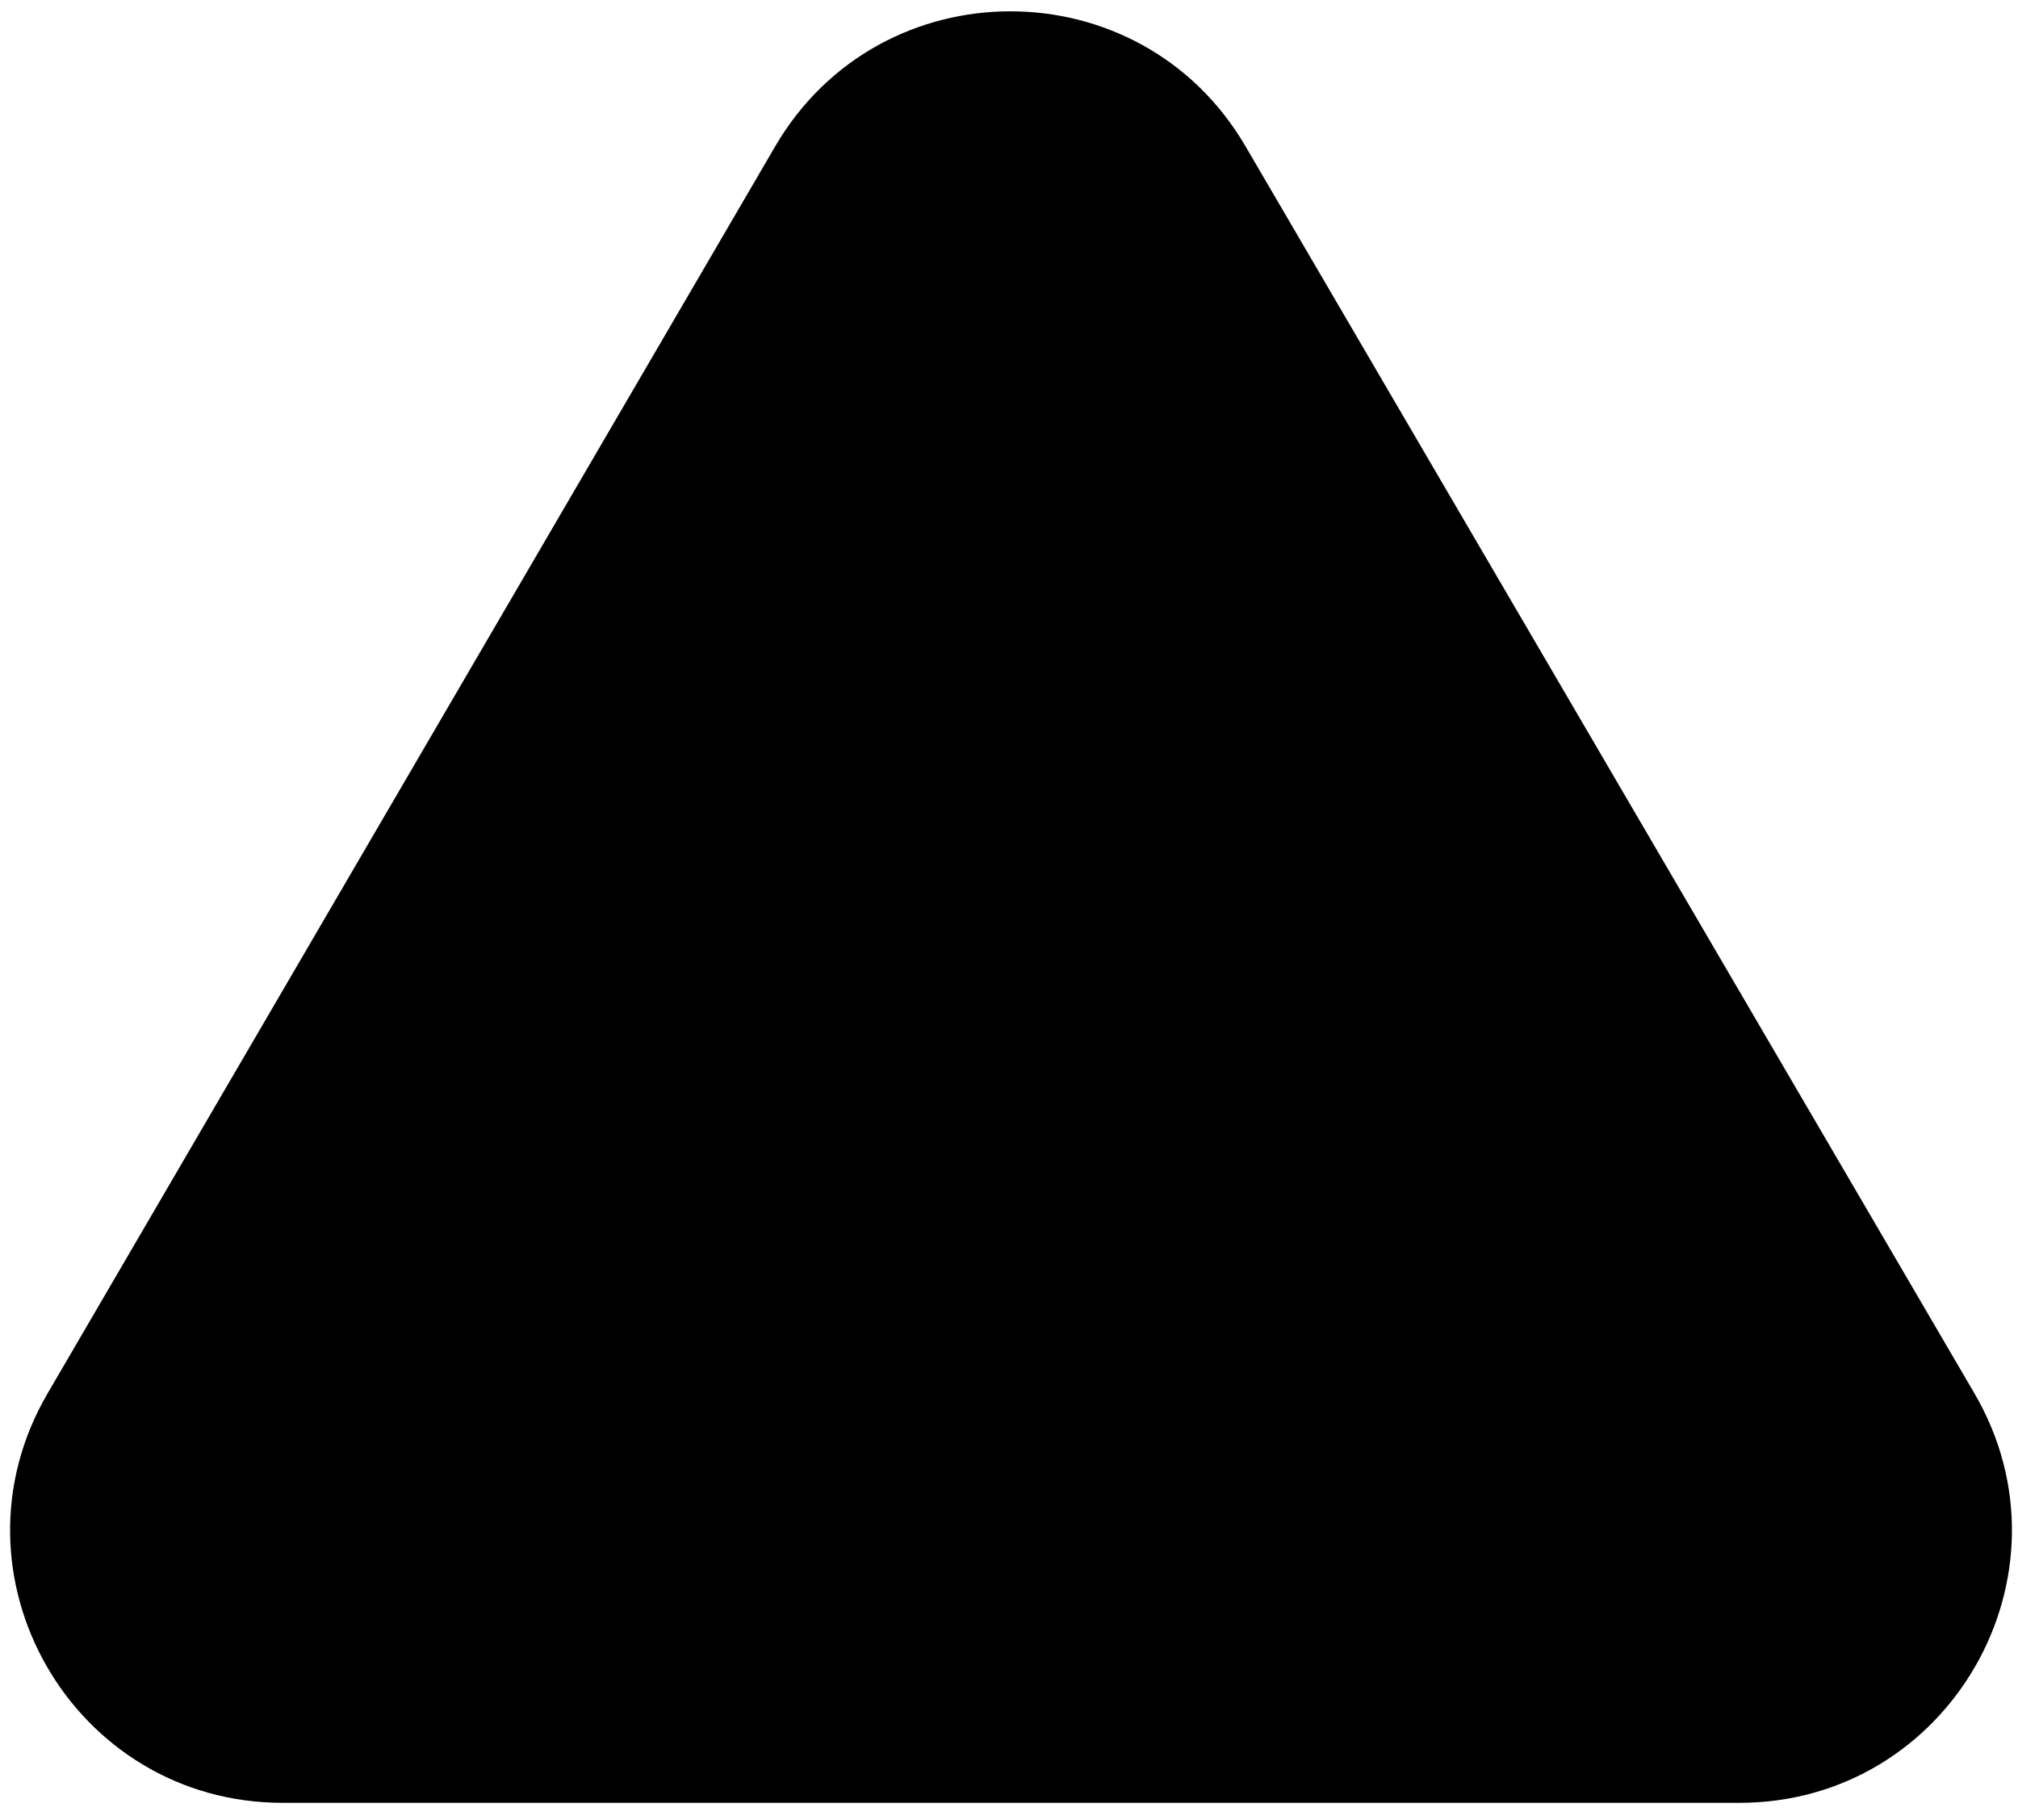
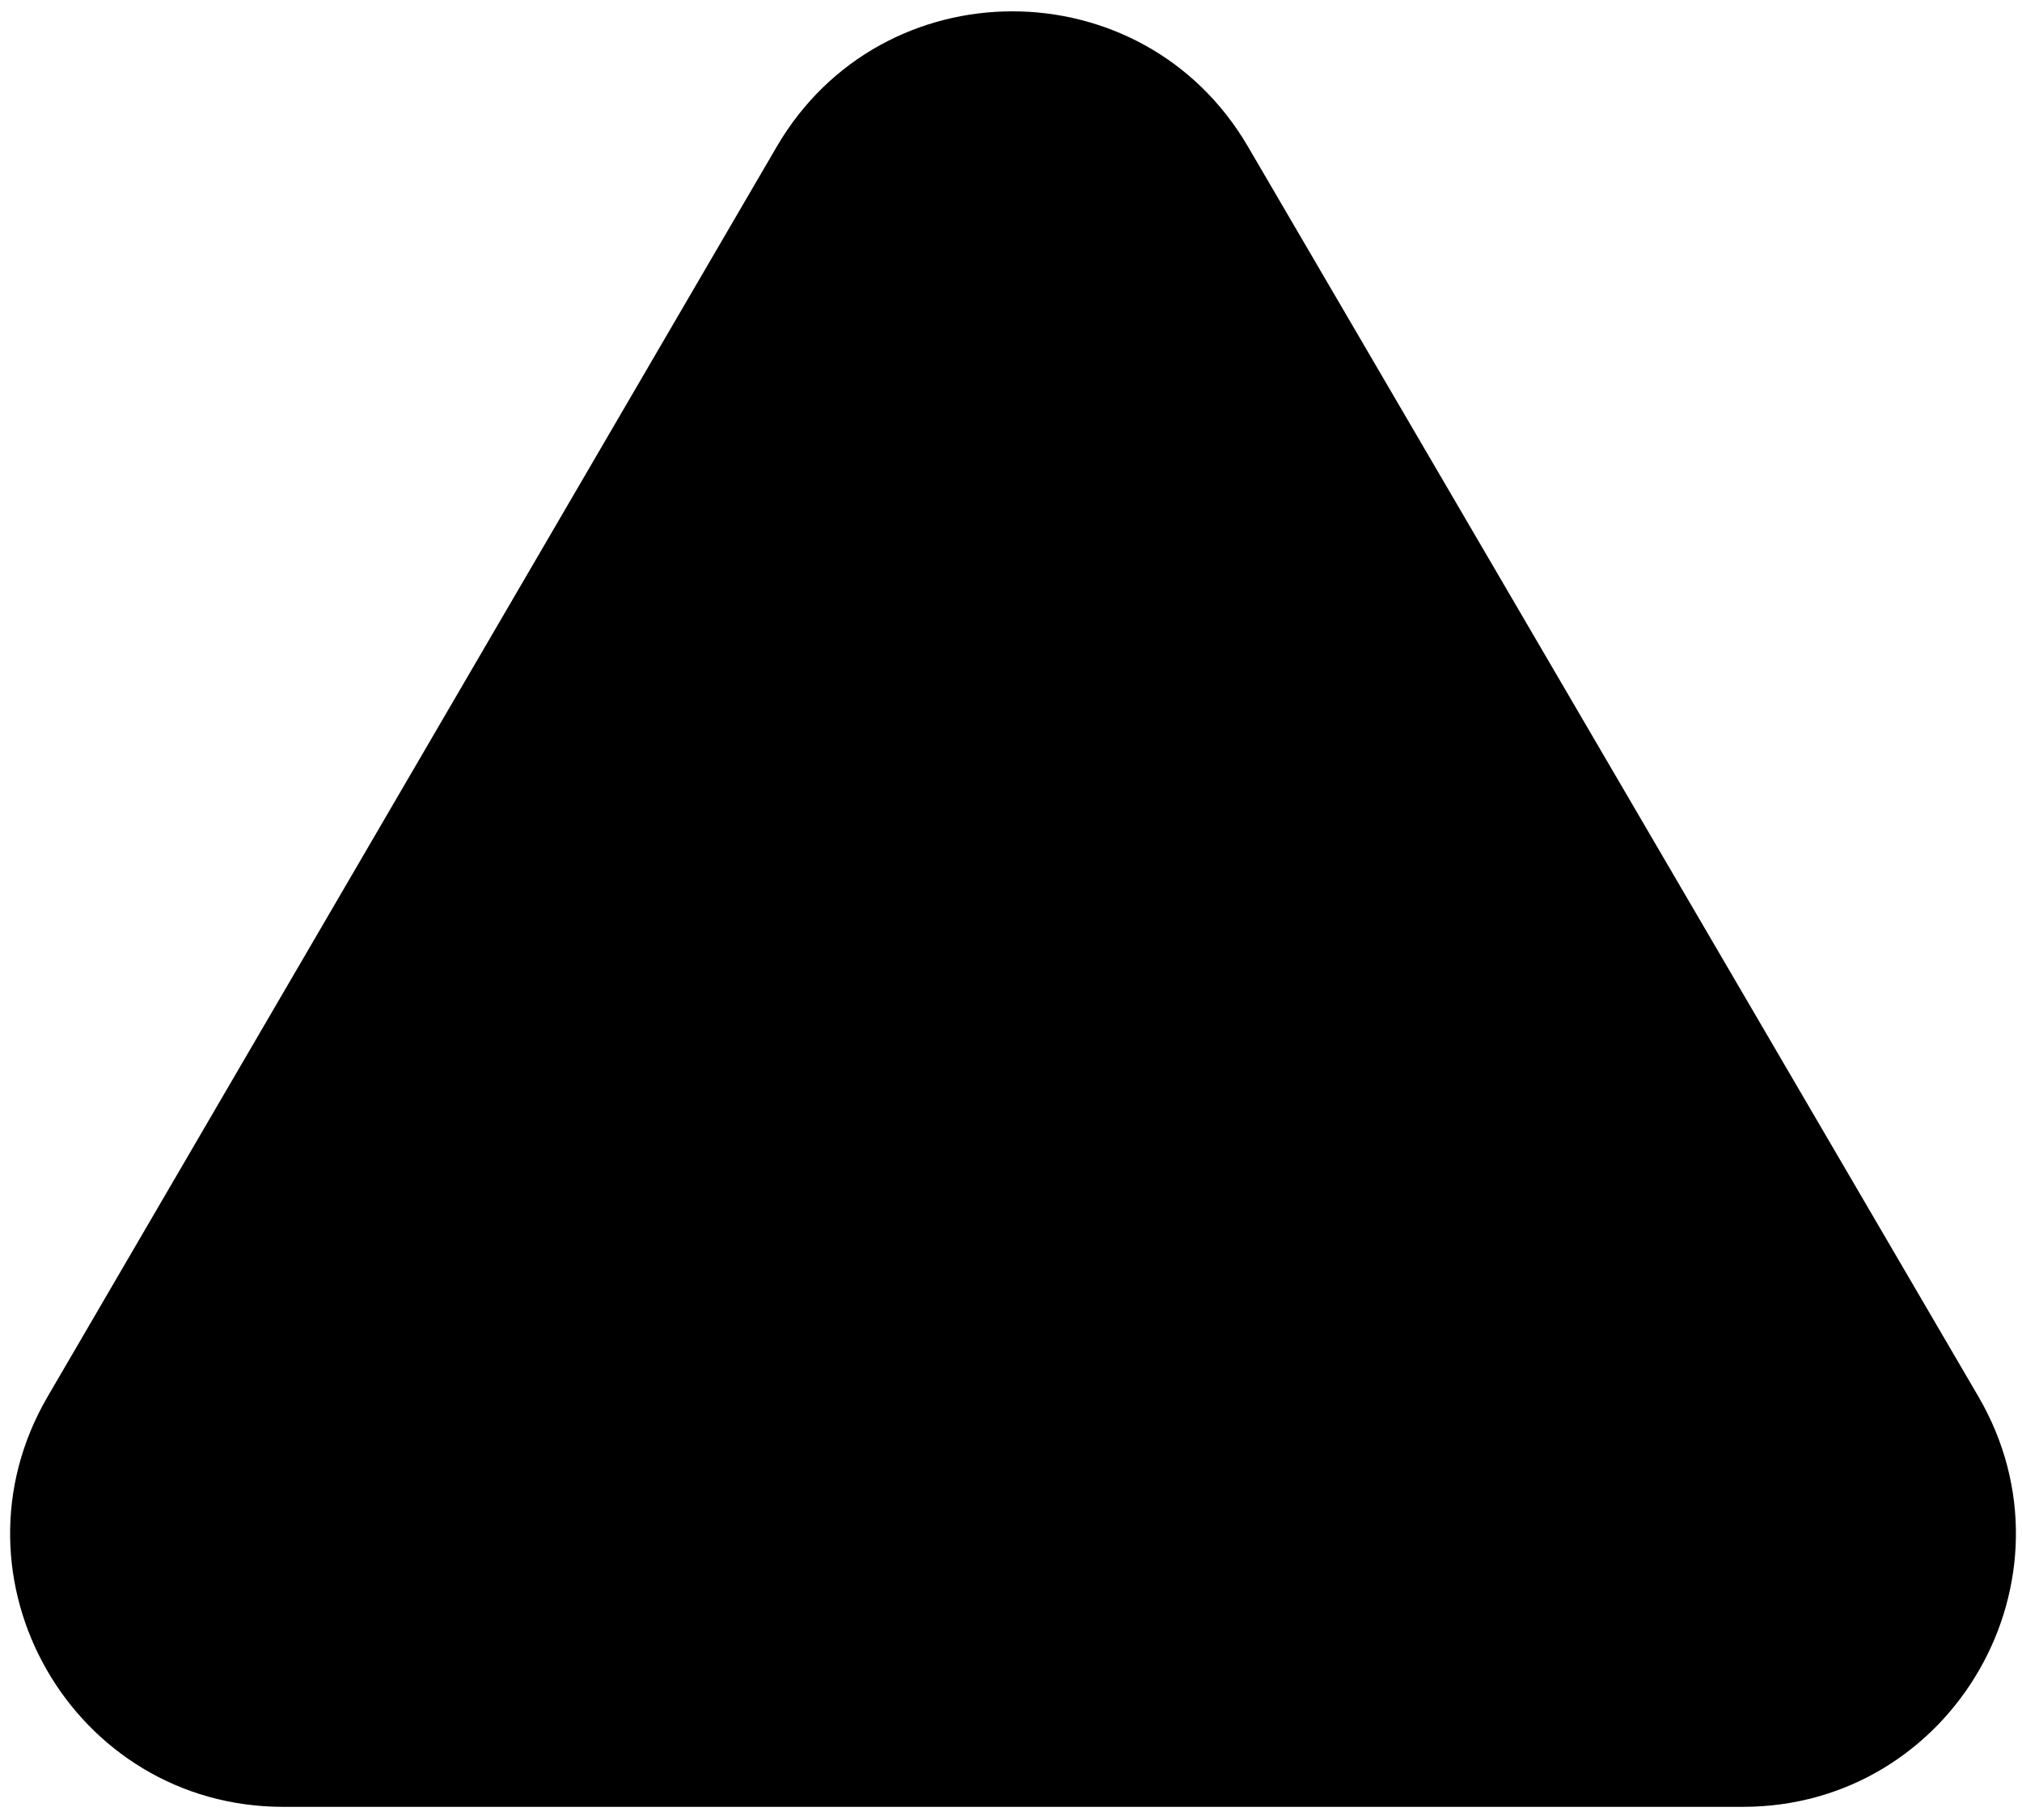
- <svg xmlns="http://www.w3.org/2000/svg" class="ar-icon" version="1.1" x="0px" y="0px" viewBox="0 0 500 450.838" xml:space="preserve">
+ <svg xmlns="http://www.w3.org/2000/svg" class="ar-icon" version="1.1" x="0px" y="0px" viewBox="0 0 500 450" xml:space="preserve">
  <path class="article-icon" d="M489.19,345.25L308.572,36.206C282.52-8.351,218.093-8.333,192.066,36.278L11.795,345.286   c-26.24,44.967,6.192,101.462,58.27,101.462h360.882C483.016,446.748,515.458,390.217,489.19,345.25" />
</svg>
